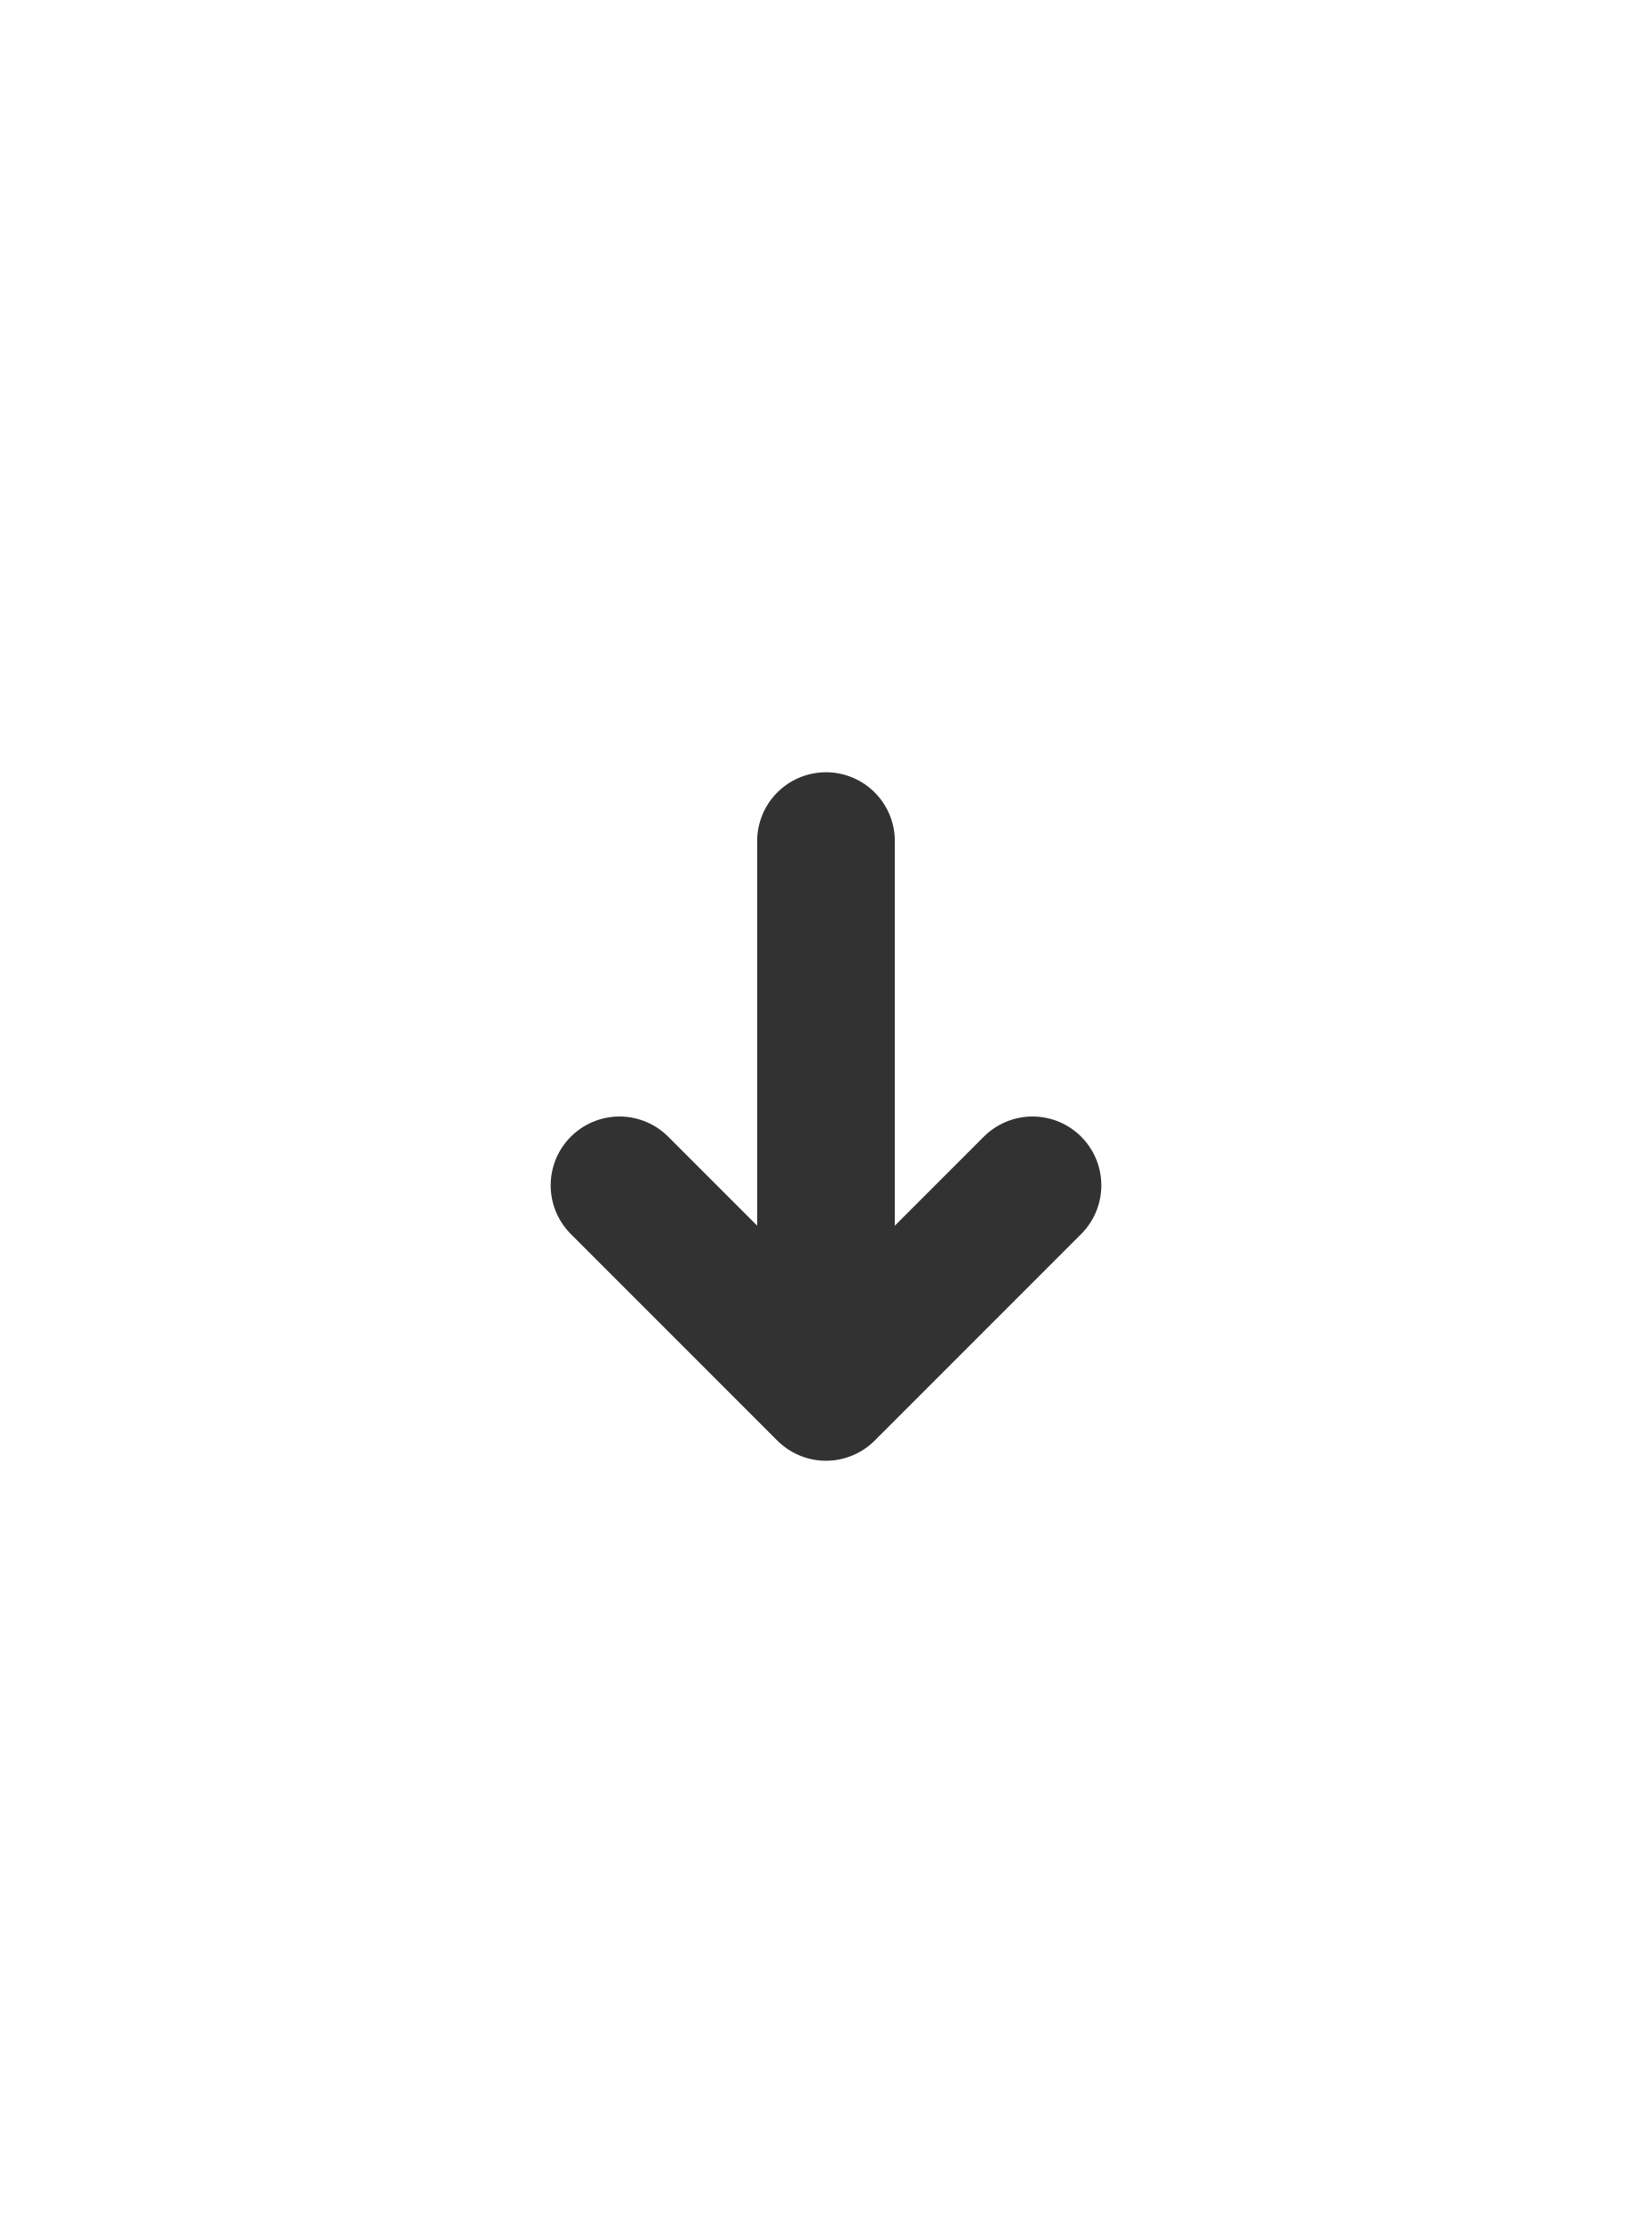
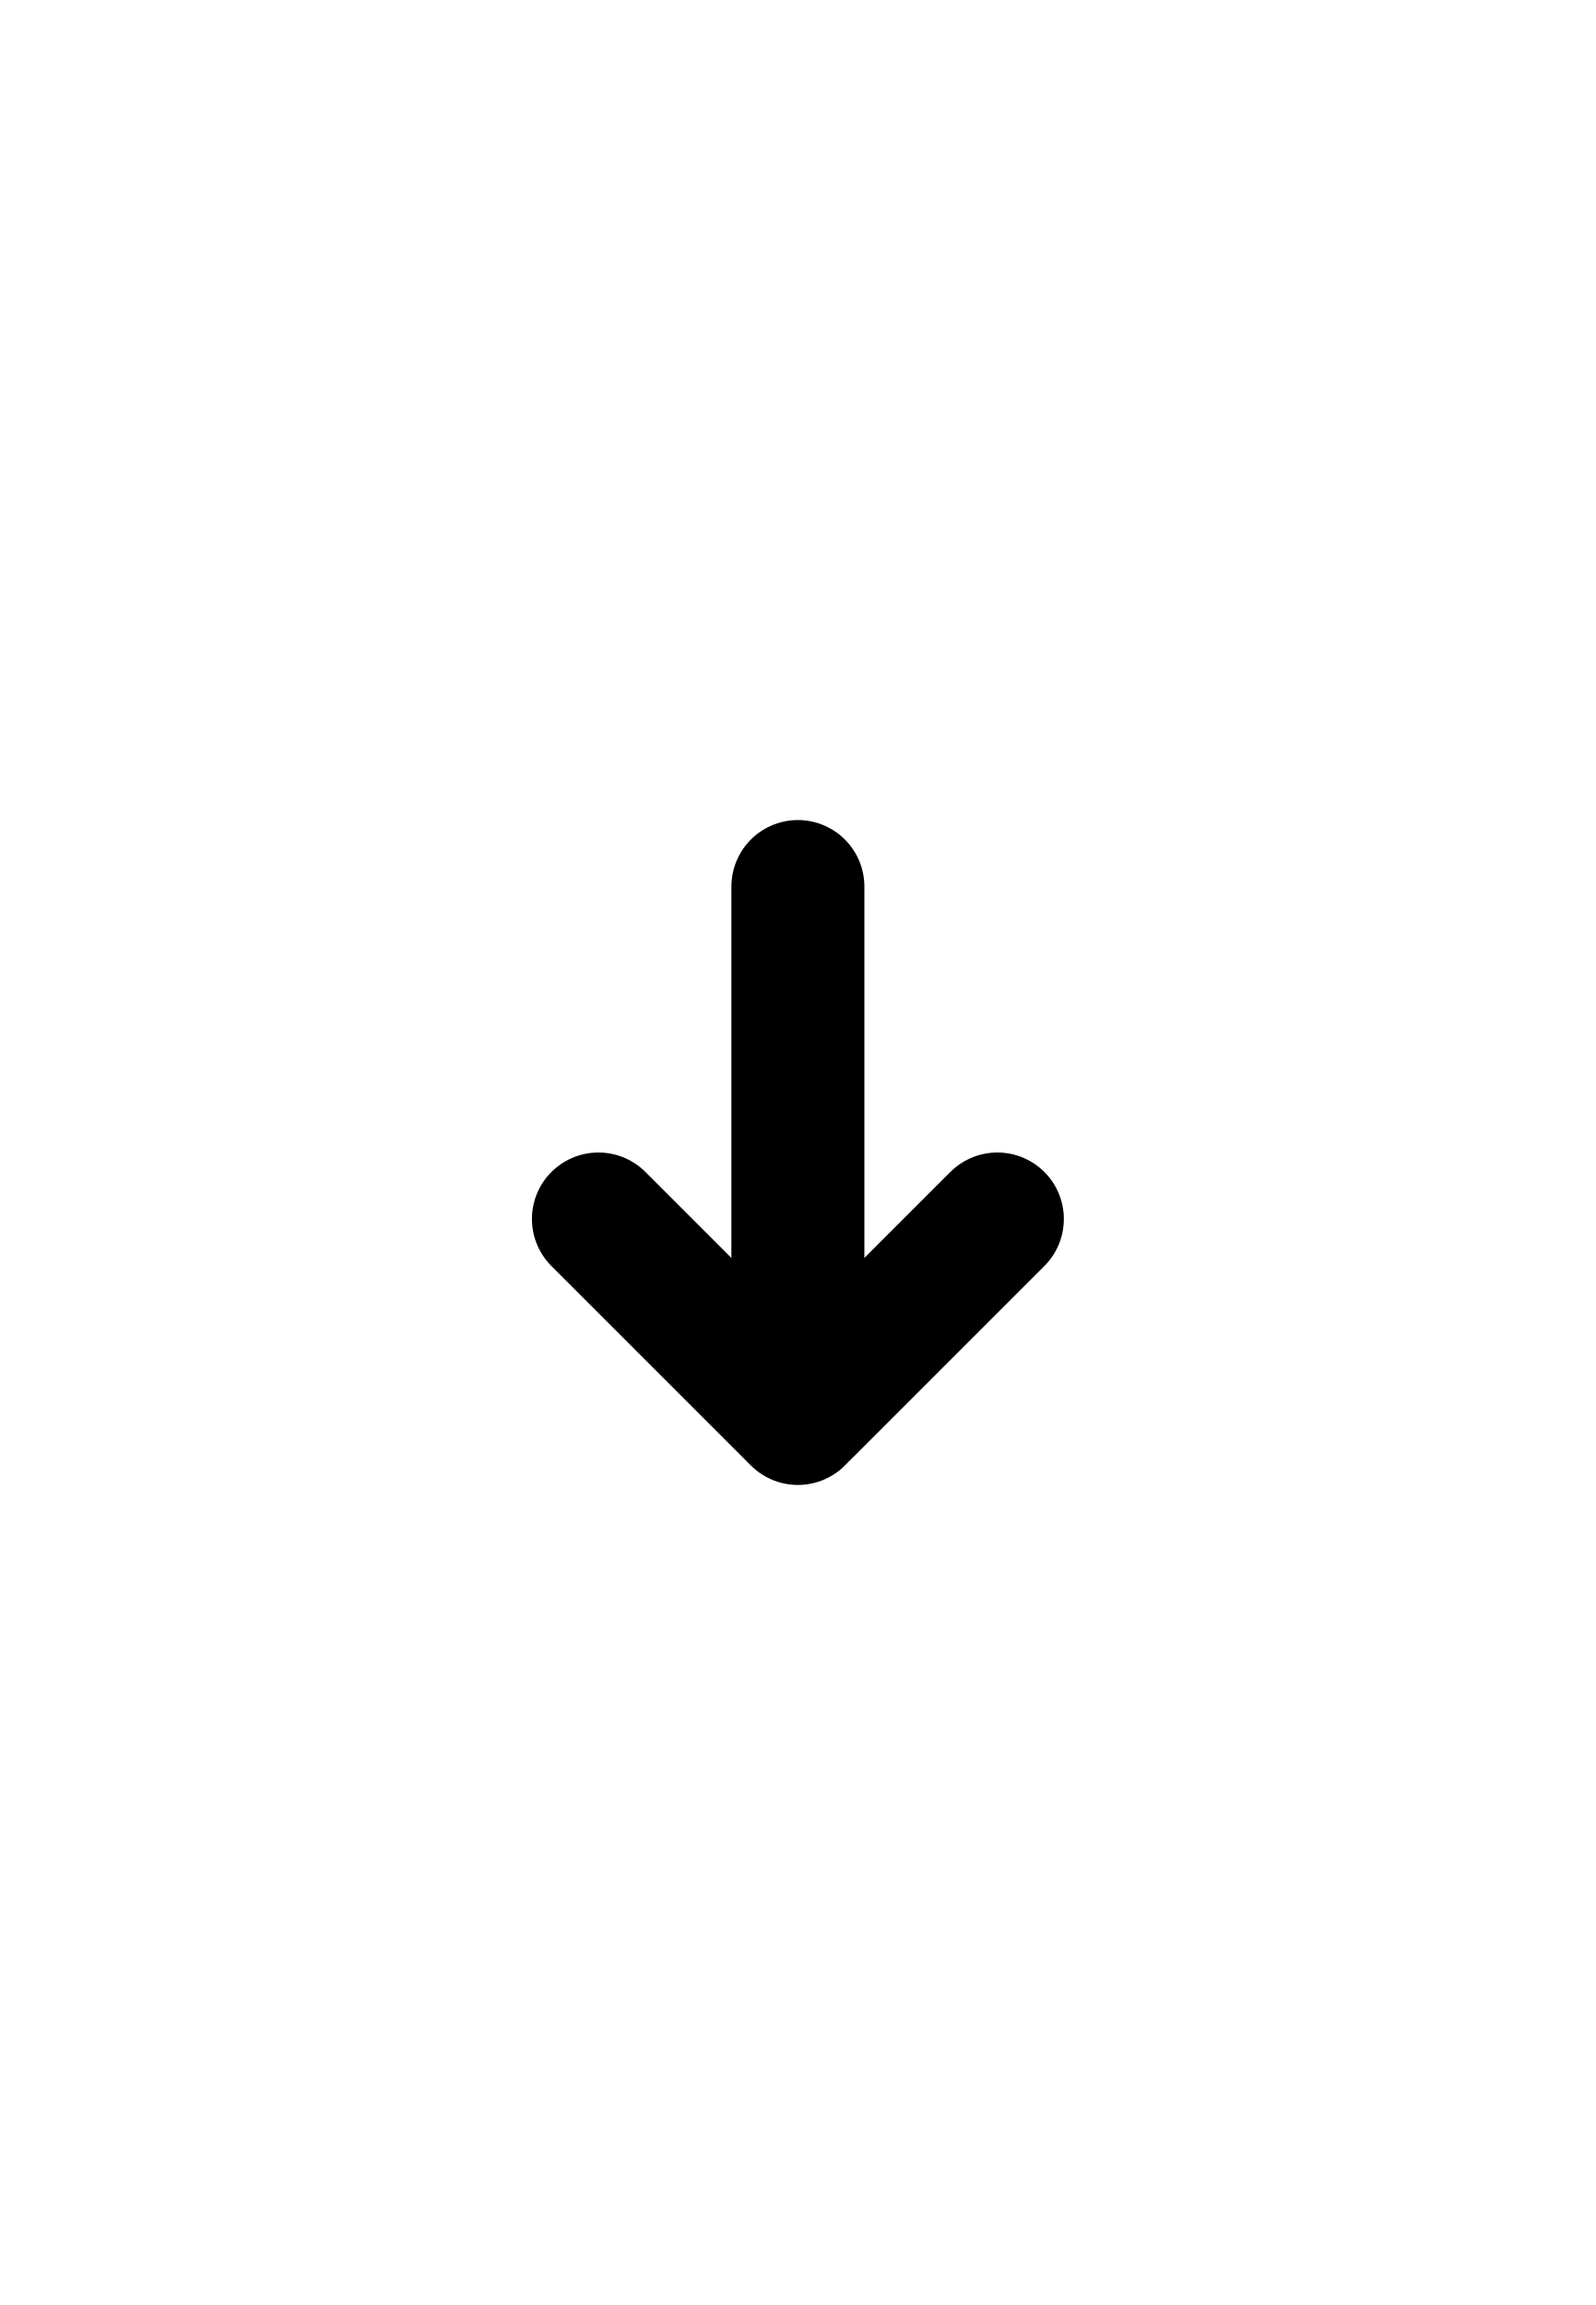
- <svg xmlns="http://www.w3.org/2000/svg" viewBox="0 0 24 24" fill="none" width="74" height="100">
-   <path d="M12 16L12 8" stroke="#323232" stroke-width="2" stroke-linecap="round" stroke-linejoin="round" />
-   <path d="M9 13L11.913 15.913V15.913C11.961 15.961 12.039 15.961 12.087 15.913V15.913L15 13" stroke="#323232" stroke-width="2" stroke-linecap="round" stroke-linejoin="round" />
+ <svg xmlns="http://www.w3.org/2000/svg" viewBox="0 0 24 24" fill="none" width="90" height="130">
+   <path d="M12 16L12 8" stroke="#000" stroke-width="2" stroke-linecap="round" stroke-linejoin="round" />
+   <path d="M9 13L11.913 15.913V15.913C11.961 15.961 12.039 15.961 12.087 15.913V15.913L15 13" stroke="#000" stroke-width="2" stroke-linecap="round" stroke-linejoin="round" />
</svg>
